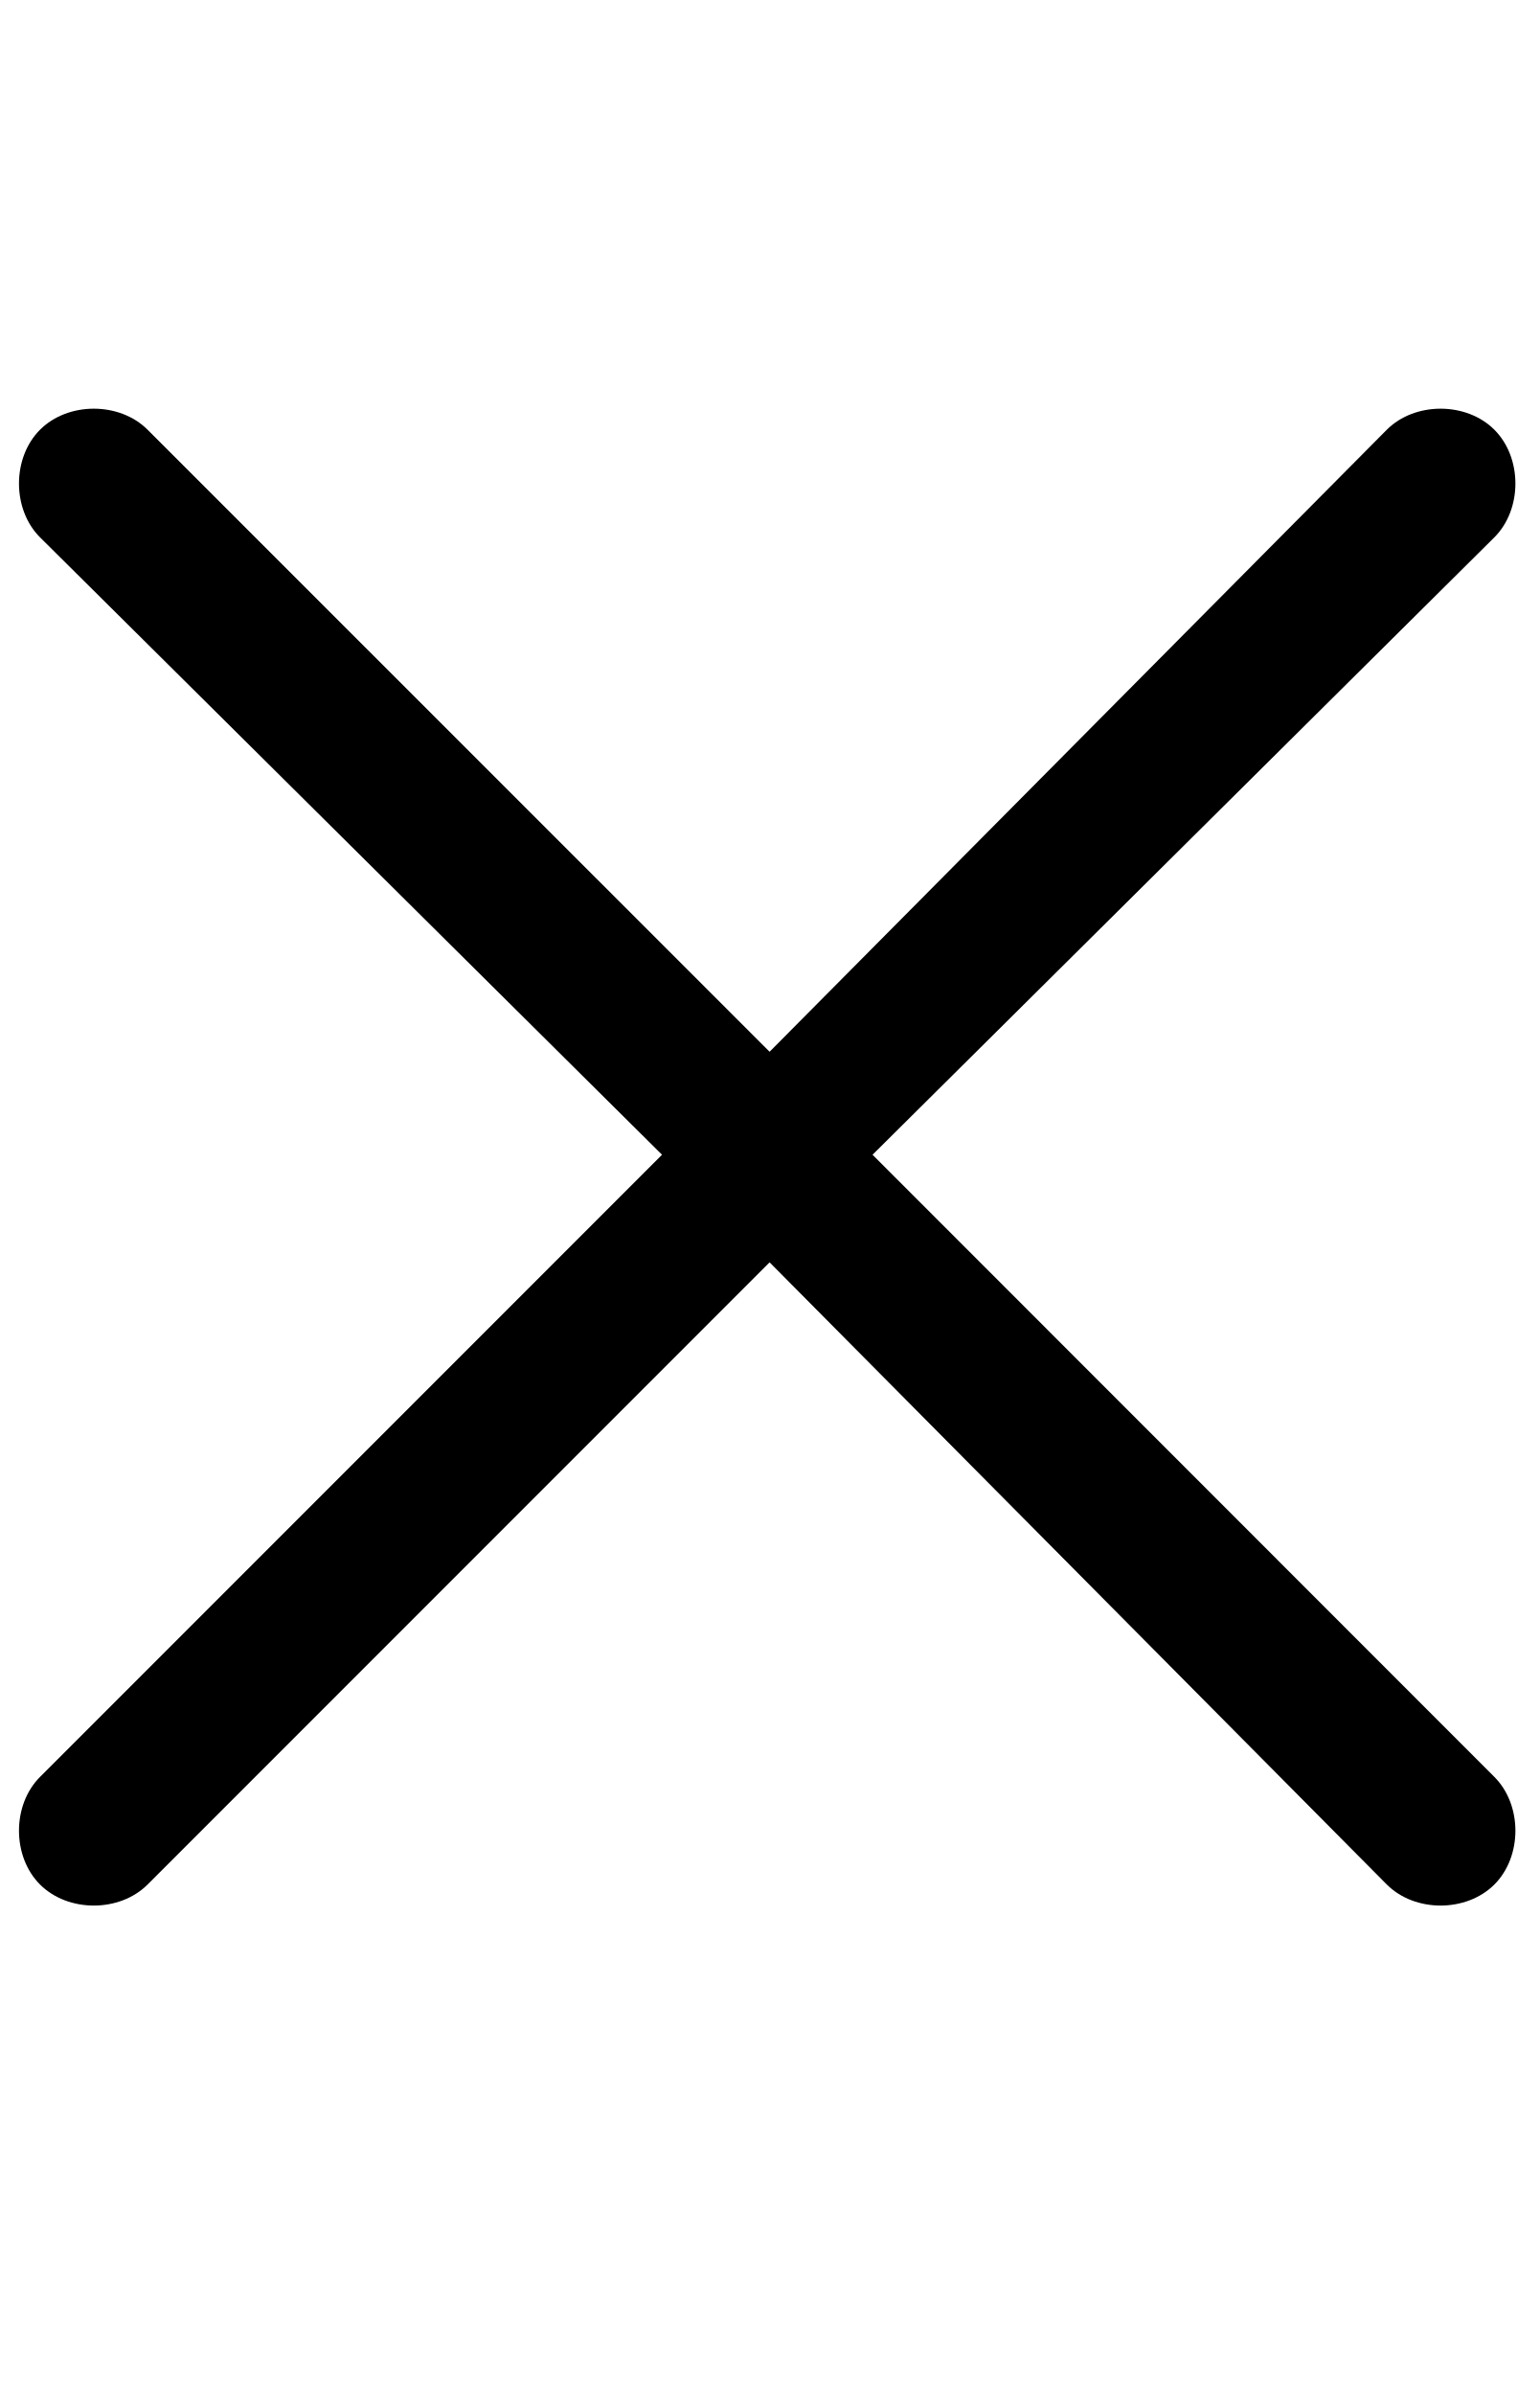
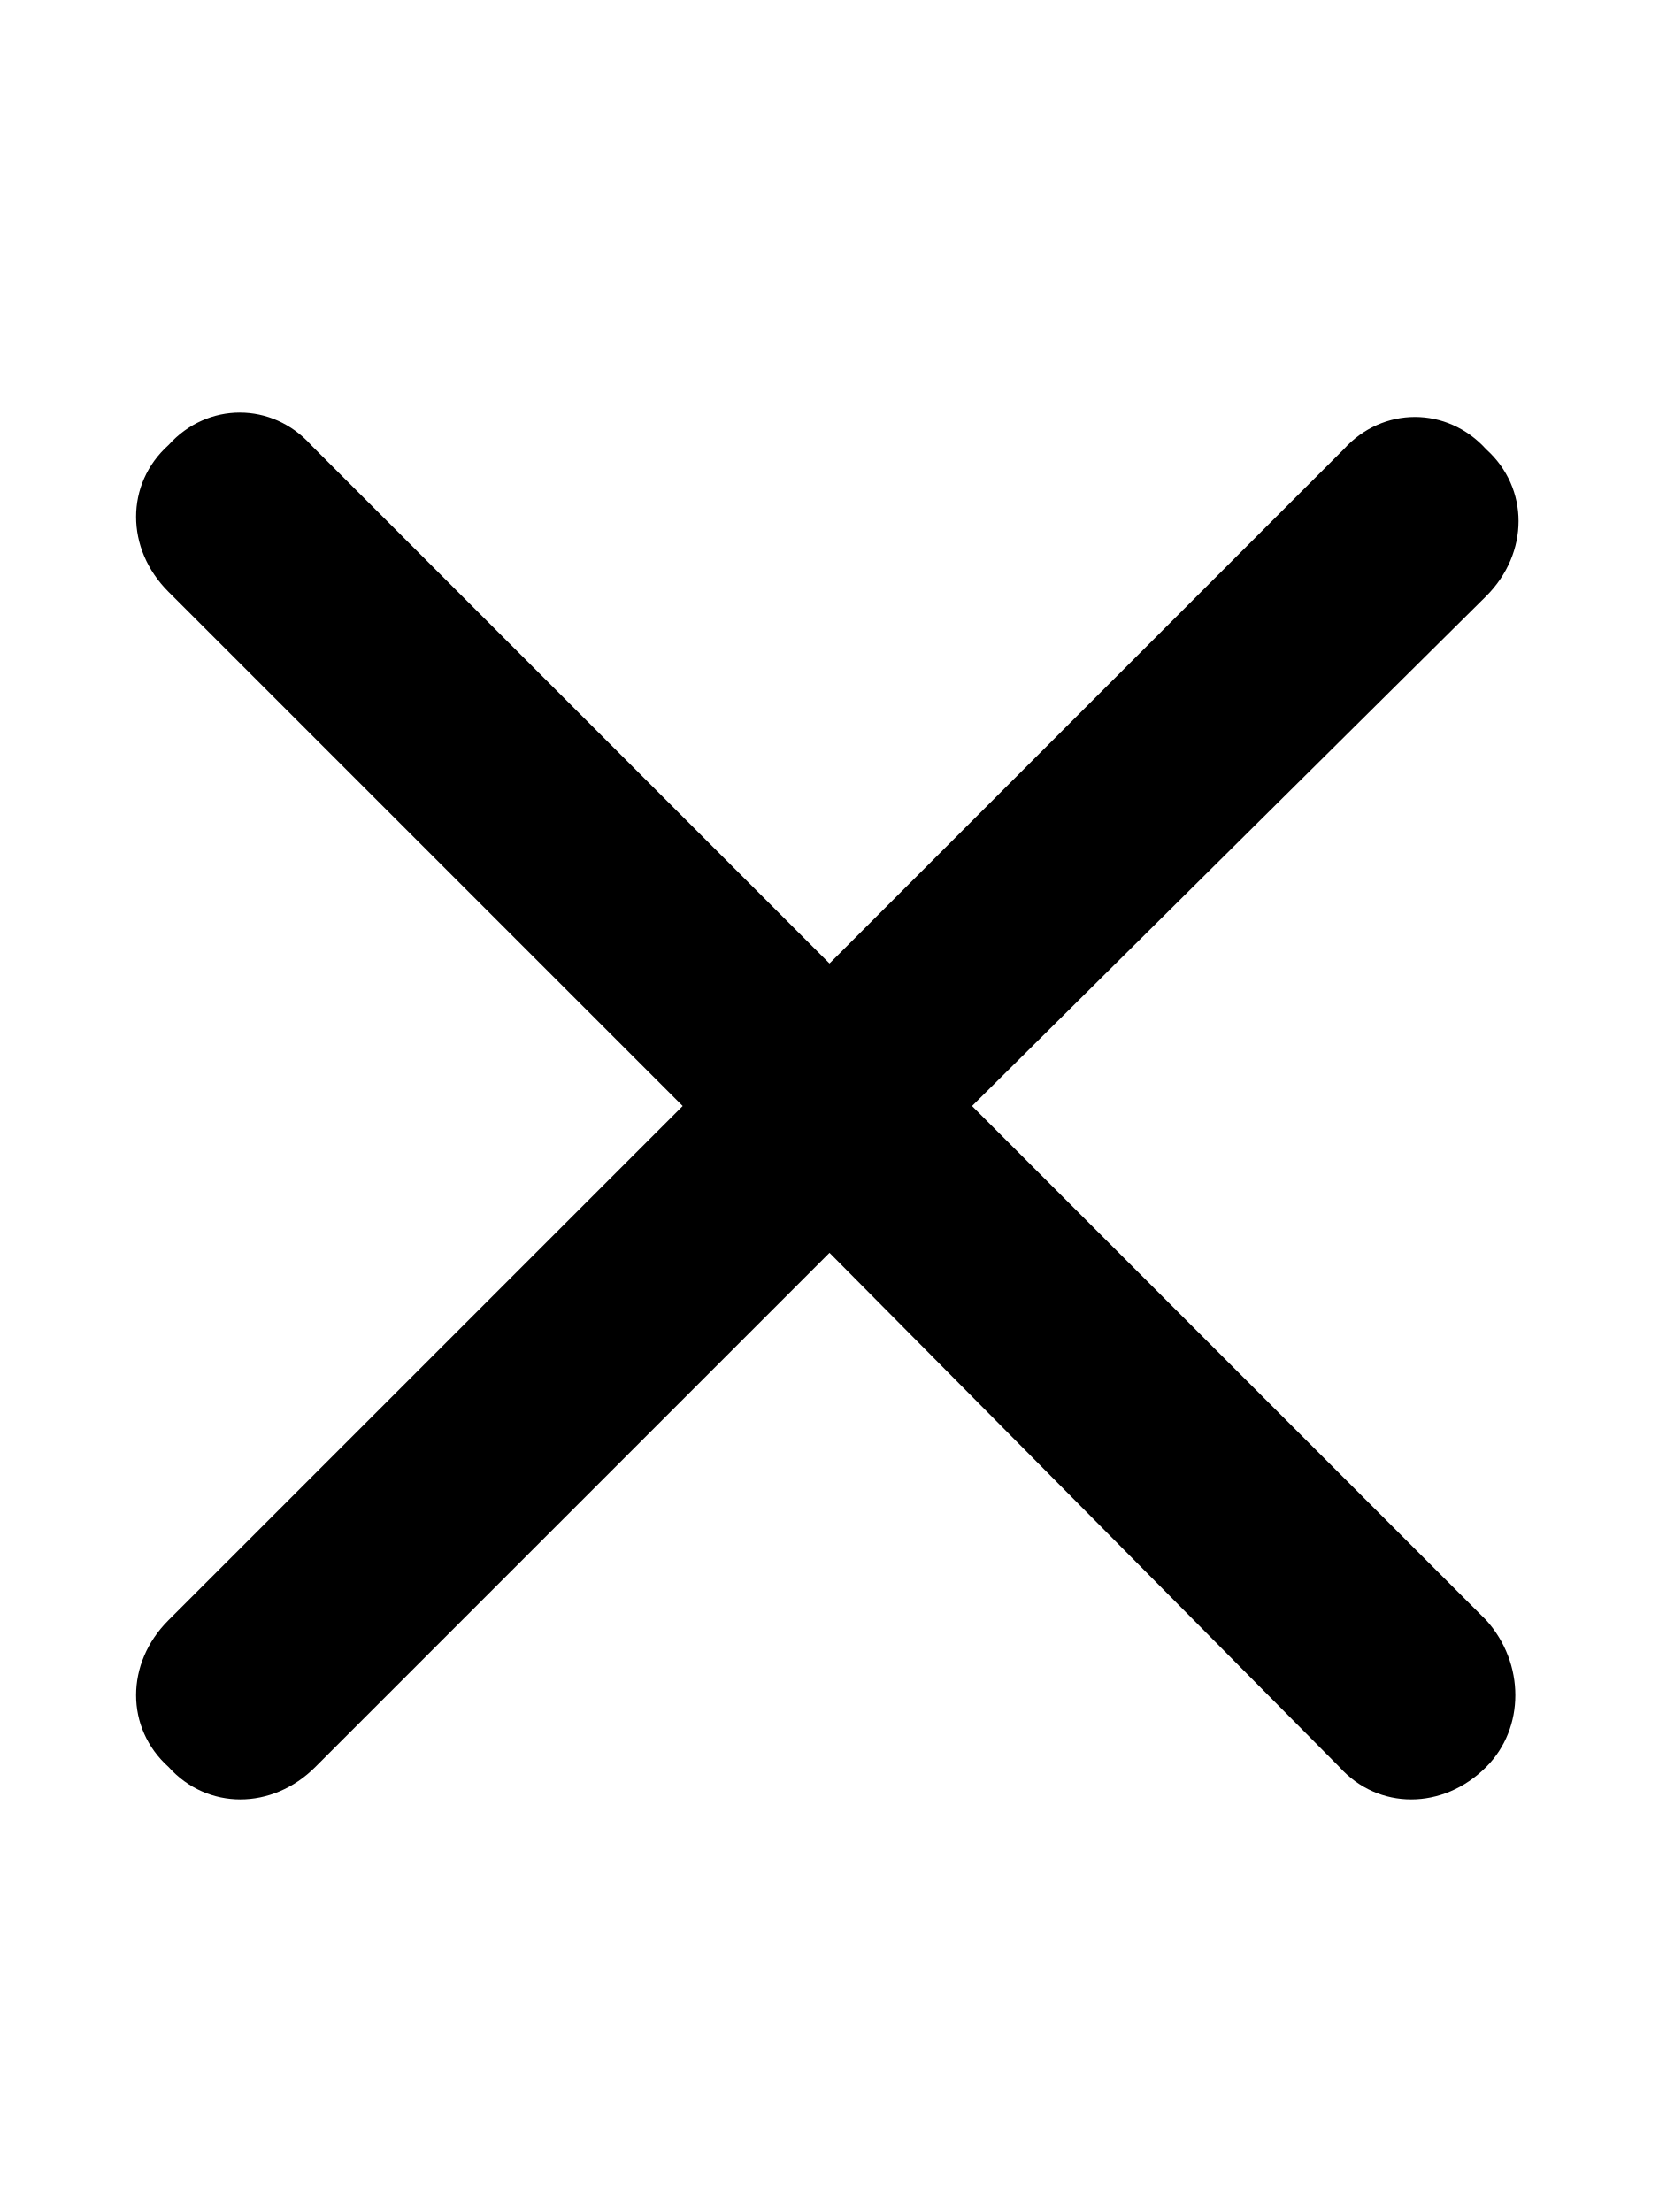
- <svg xmlns="http://www.w3.org/2000/svg" width="9" height="14" viewBox="0 0 9 14" fill="none">
-   <path d="M8.738 11.016C8.574 11.18 8.273 11.18 8.109 11.016L4.5 7.379L0.863 11.016C0.699 11.18 0.398 11.18 0.234 11.016C0.07 10.852 0.07 10.551 0.234 10.387L3.871 6.75L0.234 3.141C0.07 2.977 0.07 2.676 0.234 2.512C0.398 2.348 0.699 2.348 0.863 2.512L4.5 6.148L8.109 2.512C8.273 2.348 8.574 2.348 8.738 2.512C8.902 2.676 8.902 2.977 8.738 3.141L5.102 6.75L8.738 10.387C8.902 10.551 8.902 10.852 8.738 11.016Z" fill="black" />
+ <svg xmlns="http://www.w3.org/2000/svg" width="12" height="16" viewBox="0 0 12 16" fill="none">
+   <path d="M10.75 11.719C11.031 12.031 11.031 12.5 10.75 12.781C10.438 13.094 9.969 13.094 9.688 12.781L6 9.062L2.281 12.781C1.969 13.094 1.5 13.094 1.219 12.781C0.906 12.5 0.906 12.031 1.219 11.719L4.938 8L1.219 4.281C0.906 3.969 0.906 3.5 1.219 3.219C1.5 2.906 1.969 2.906 2.25 3.219L6 6.969L9.719 3.25C10 2.938 10.469 2.938 10.75 3.25C11.062 3.531 11.062 4 10.75 4.312L7.031 8L10.75 11.719Z" fill="black" />
</svg>
